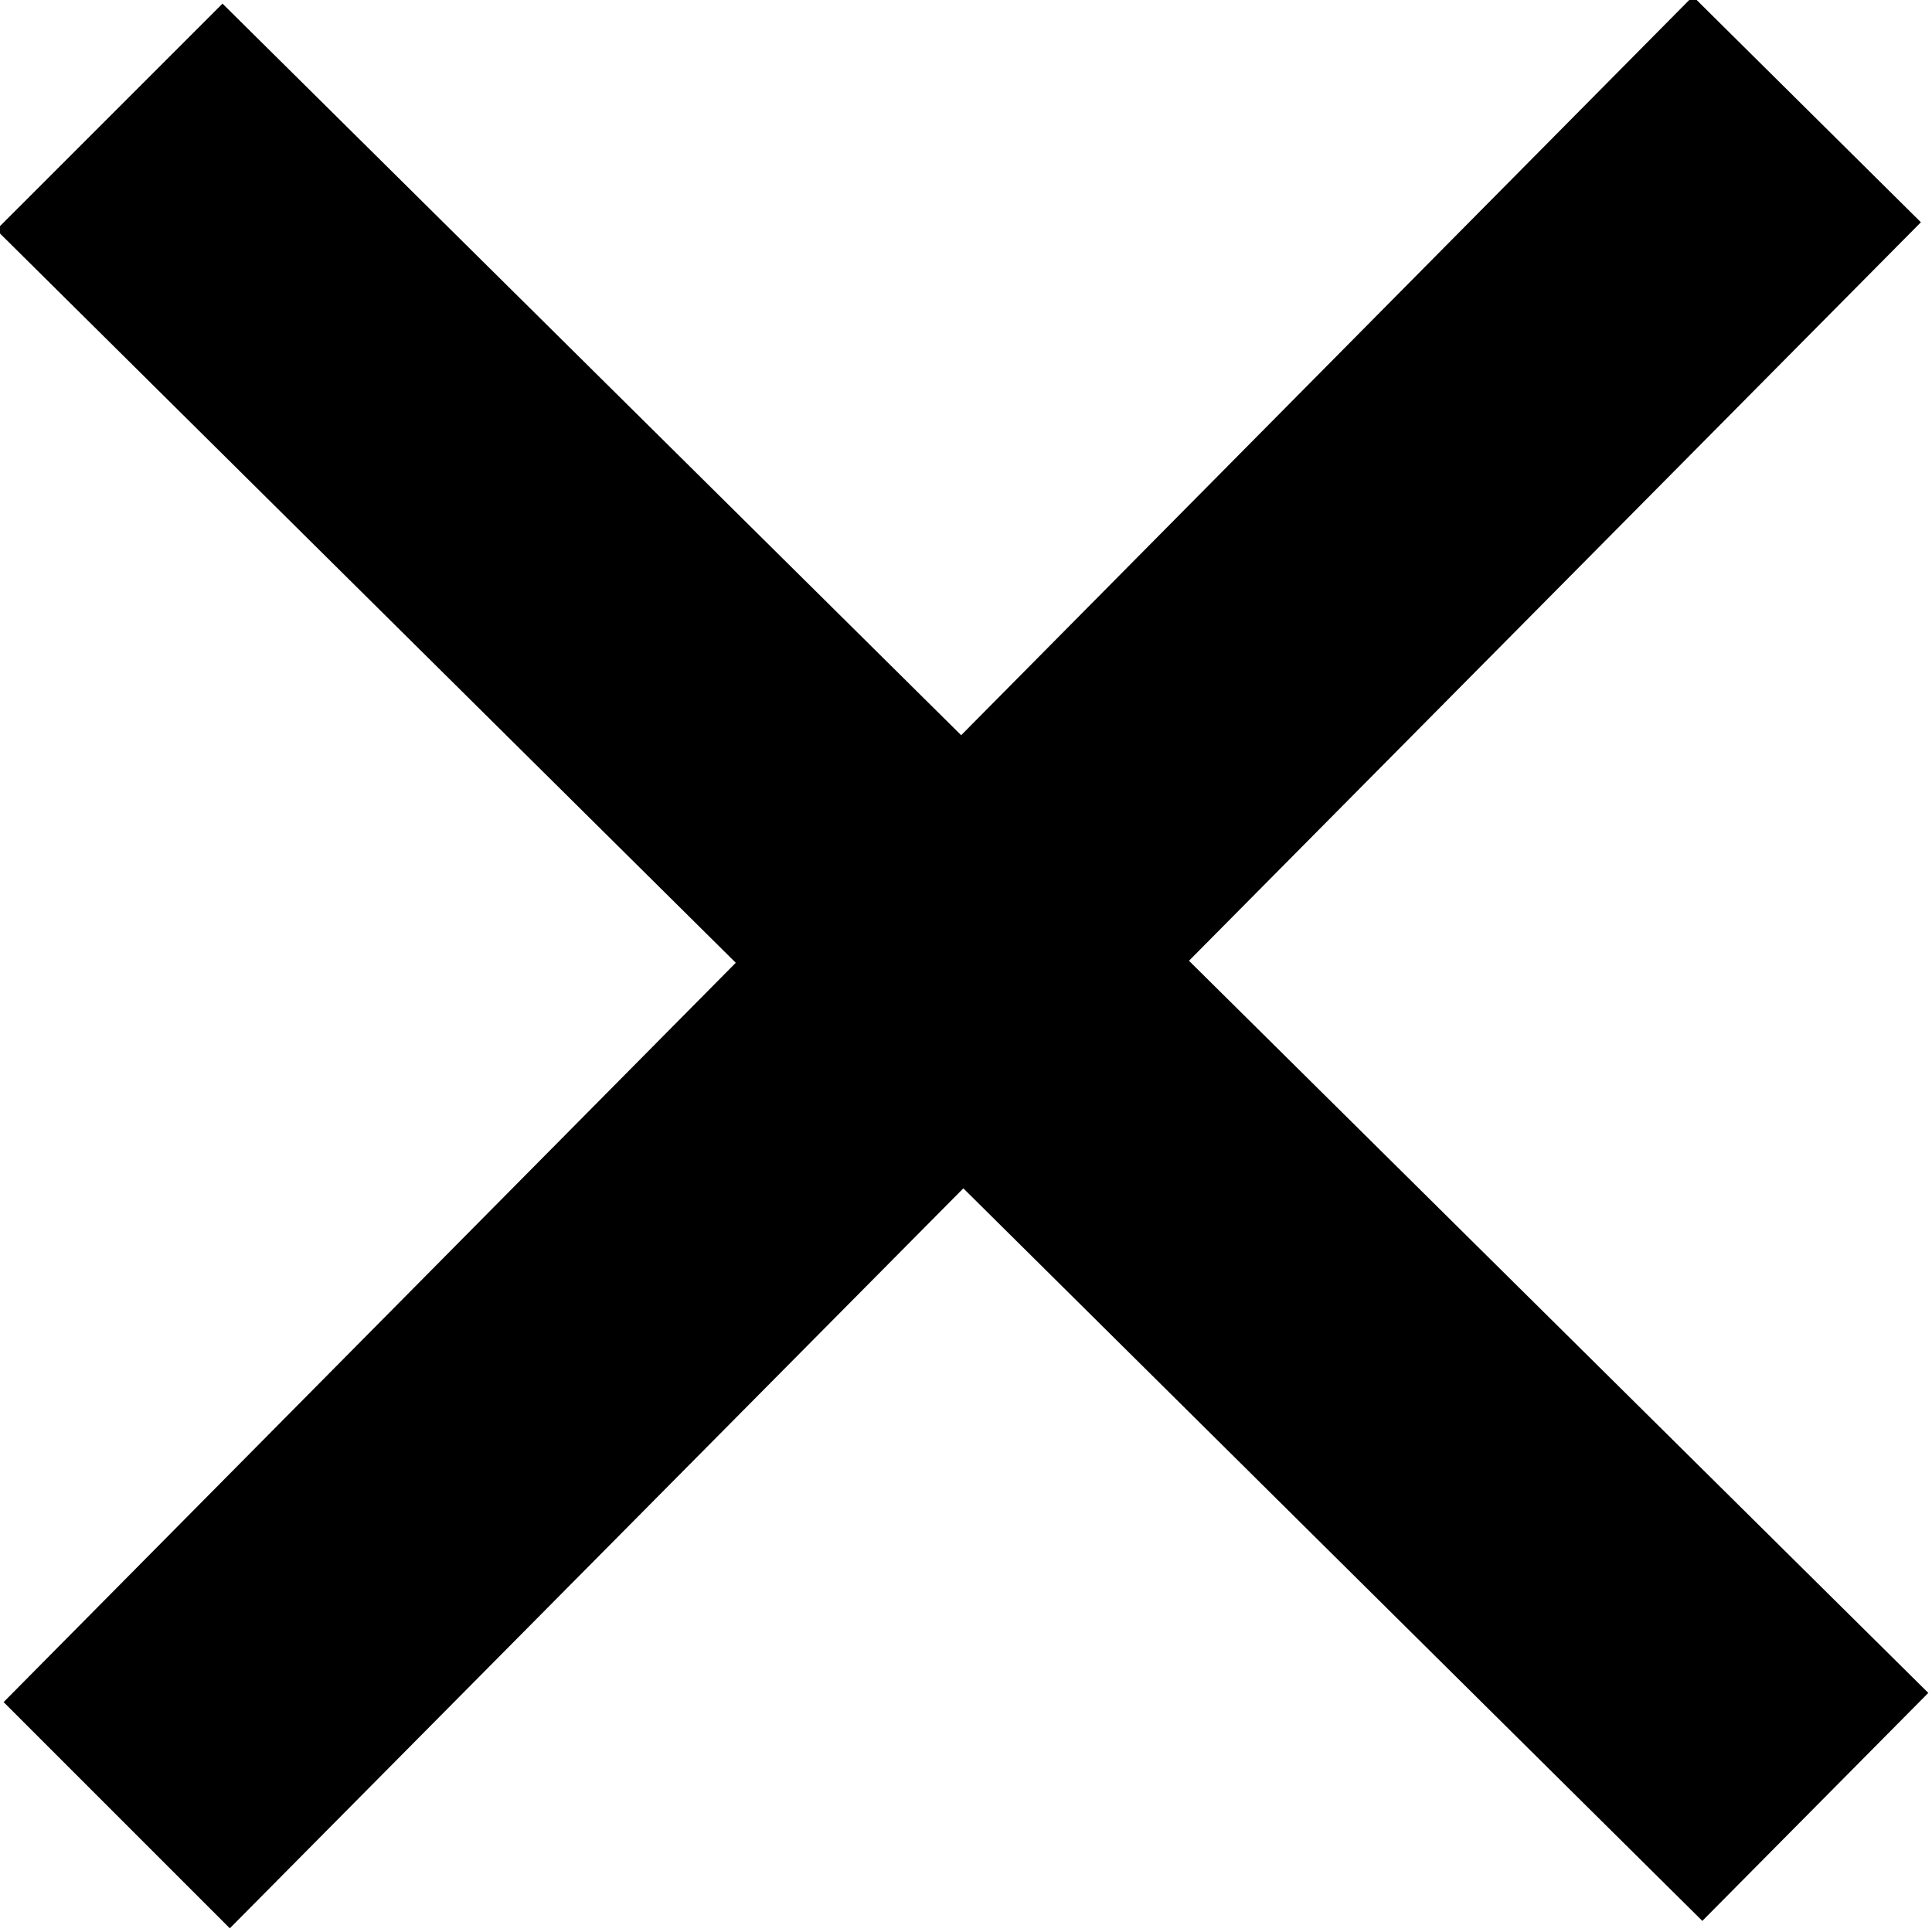
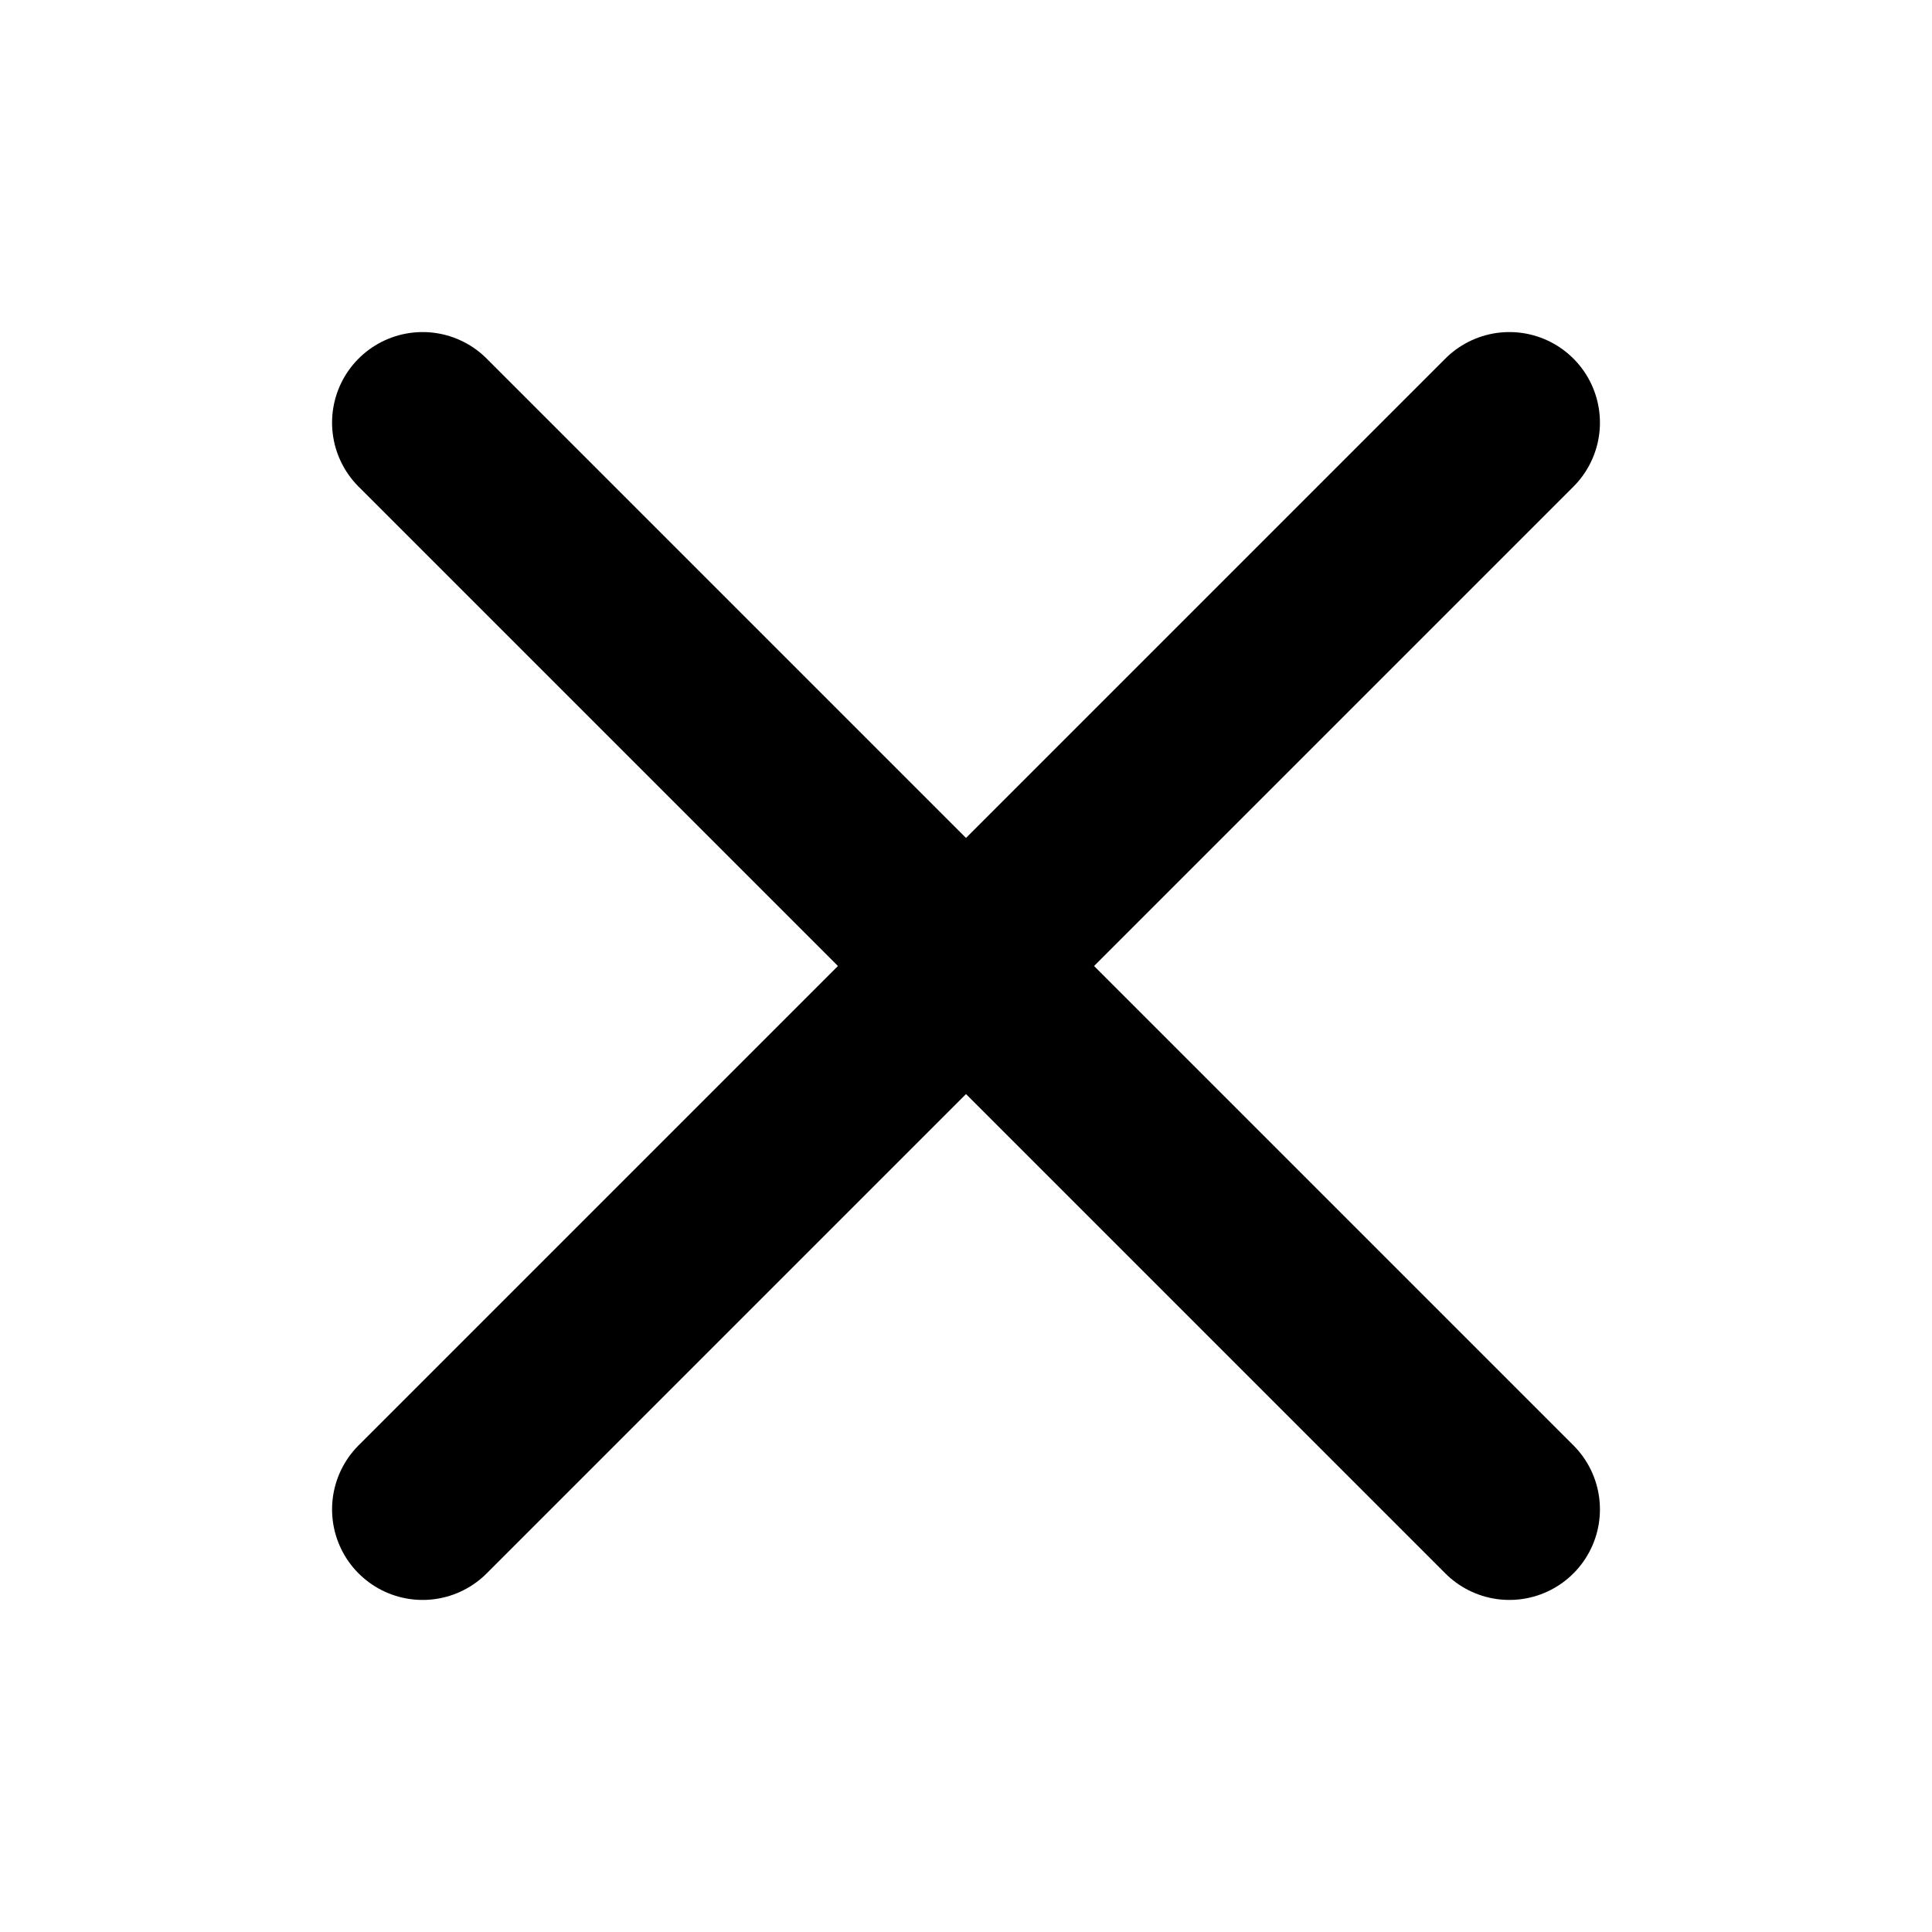
- <svg xmlns="http://www.w3.org/2000/svg" viewBox="0 0 24 24">
-   <path d="M23.954 21.03l-9.184-9.095 9.092-9.174-2.832-2.807-9.09 9.179-9.176-9.088-2.81 2.81 9.186 9.105-9.095 9.184 2.81 2.81 9.112-9.192 9.18 9.1z" />
+ <svg xmlns="http://www.w3.org/2000/svg" viewBox="0 0 256 256">
+   <rect width="256" height="256" fill="none" />
+   <line x1="200" y1="56" x2="56" y2="200" fill="none" stroke="currentColor" stroke-linecap="round" stroke-linejoin="round" stroke-width="24" />
+   <line x1="200" y1="200" x2="56" y2="56" fill="none" stroke="currentColor" stroke-linecap="round" stroke-linejoin="round" stroke-width="24" />
</svg>
